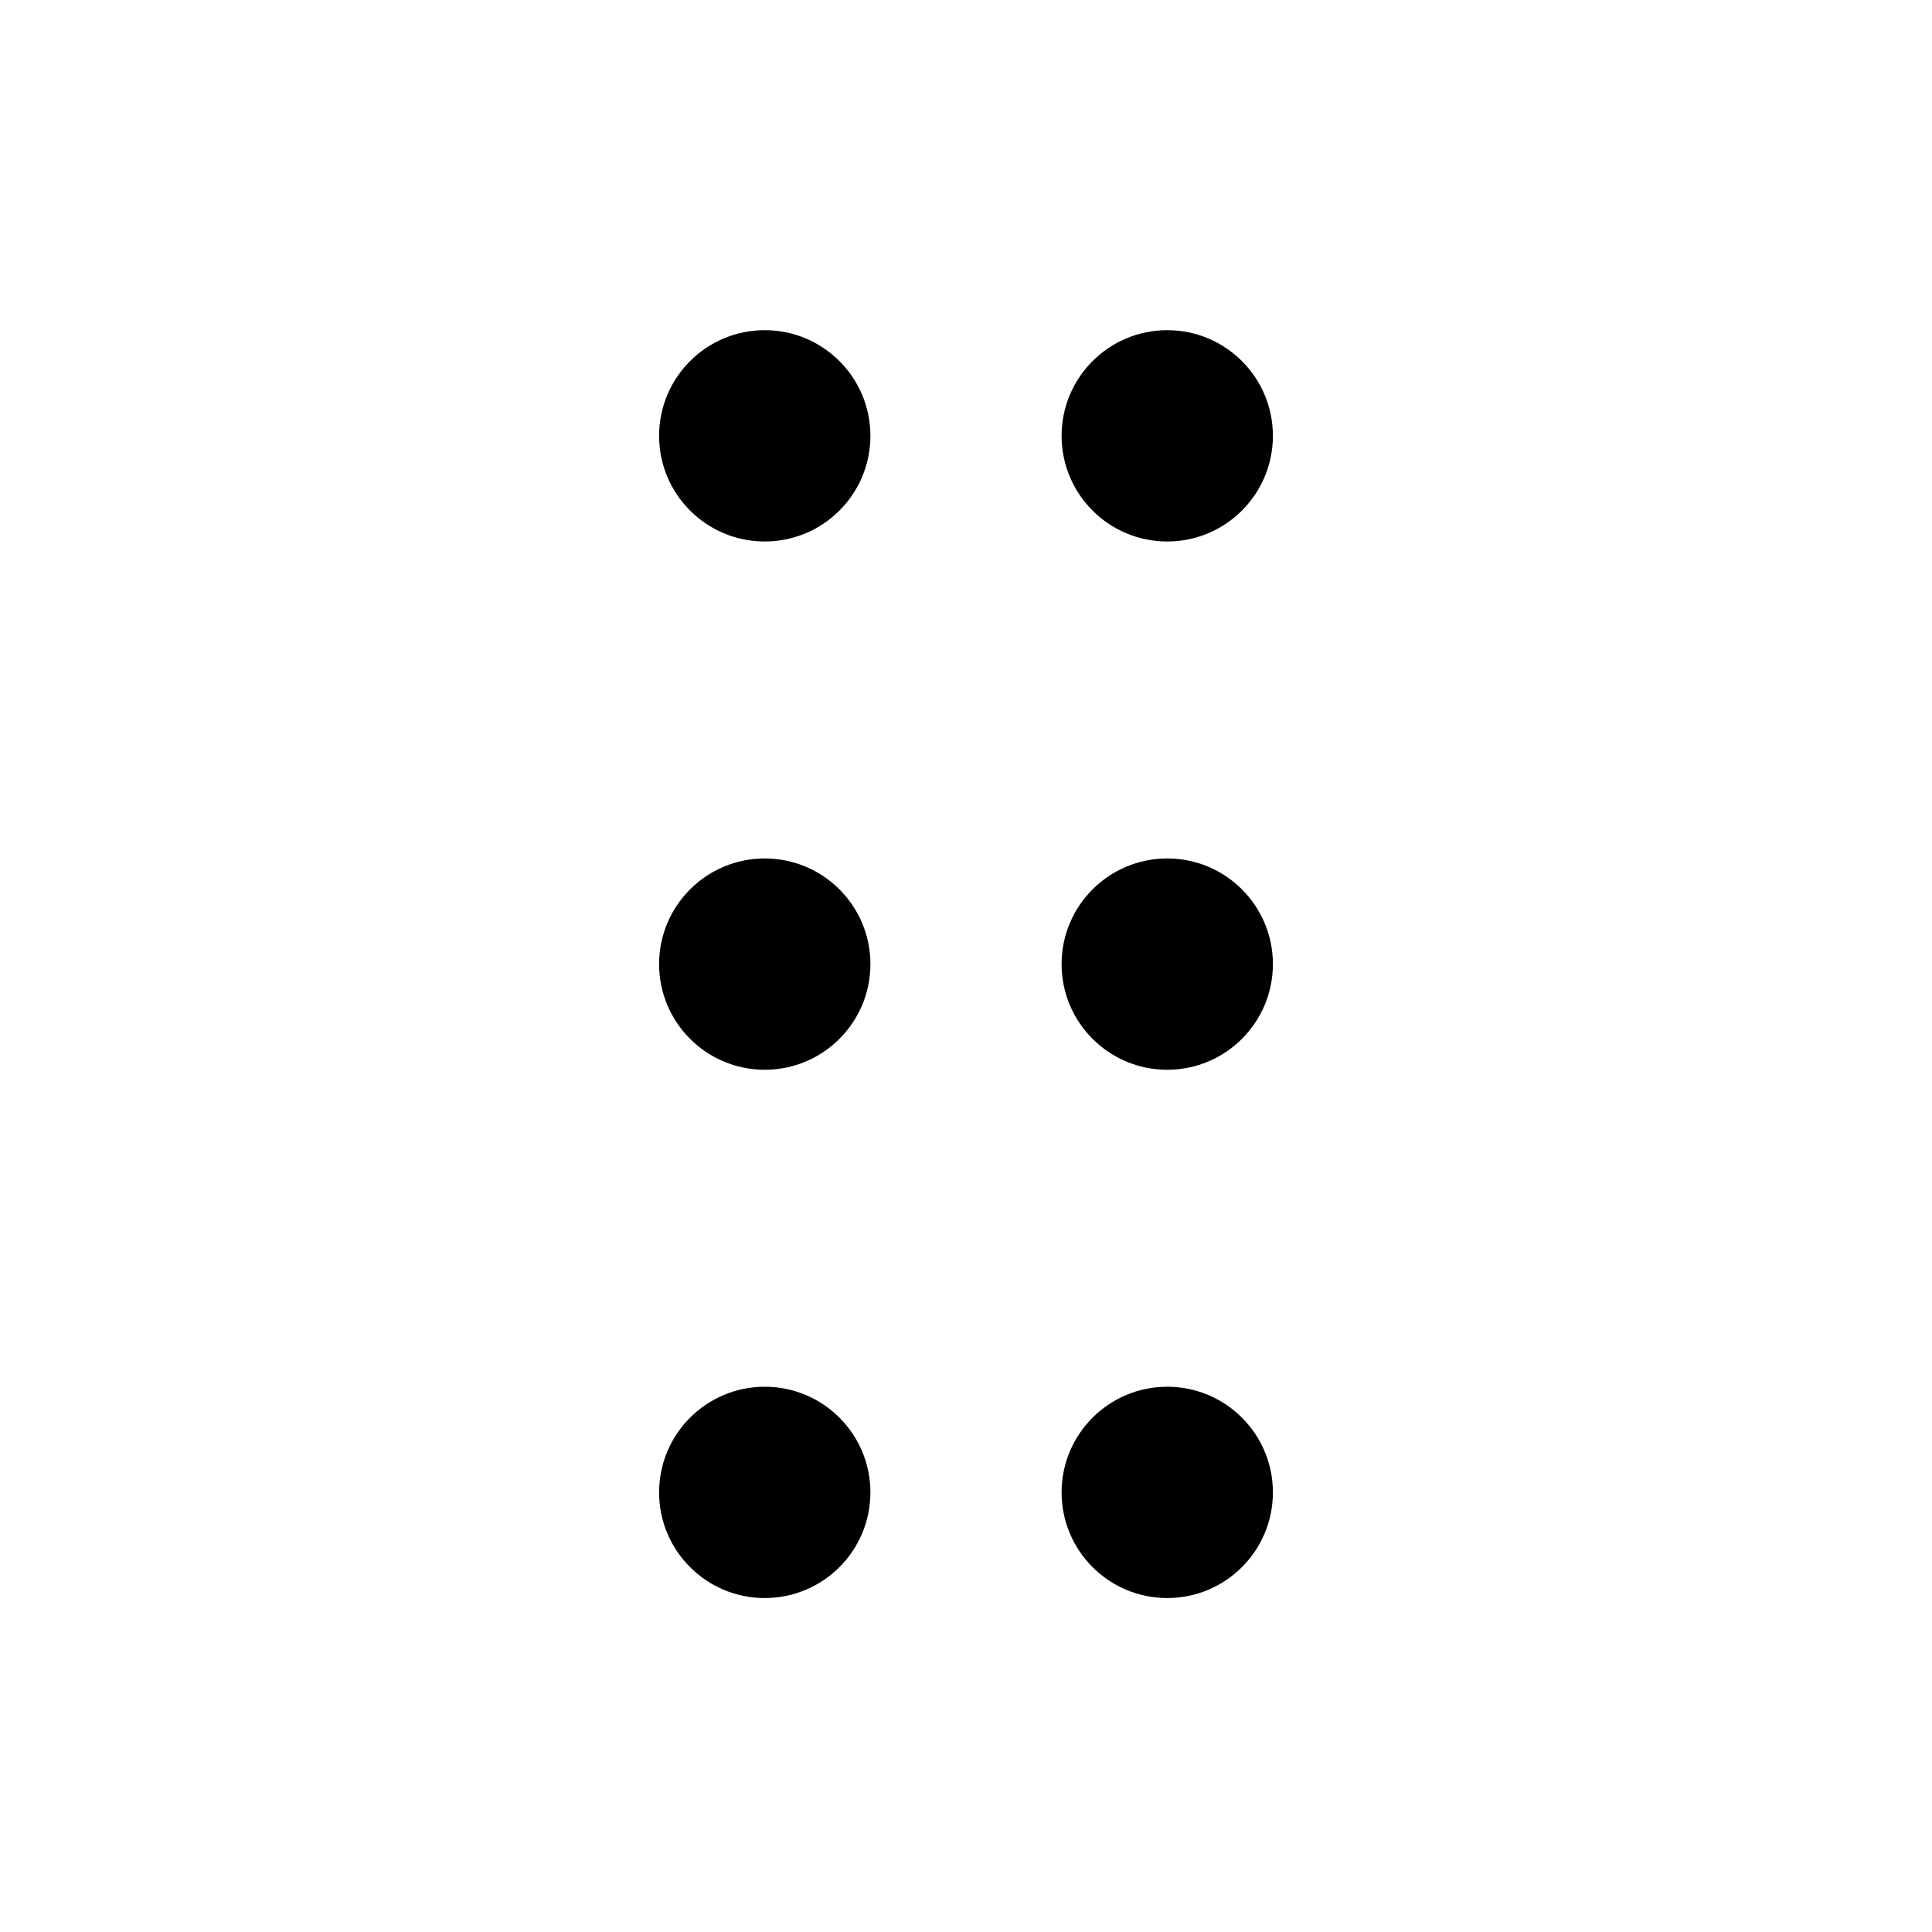
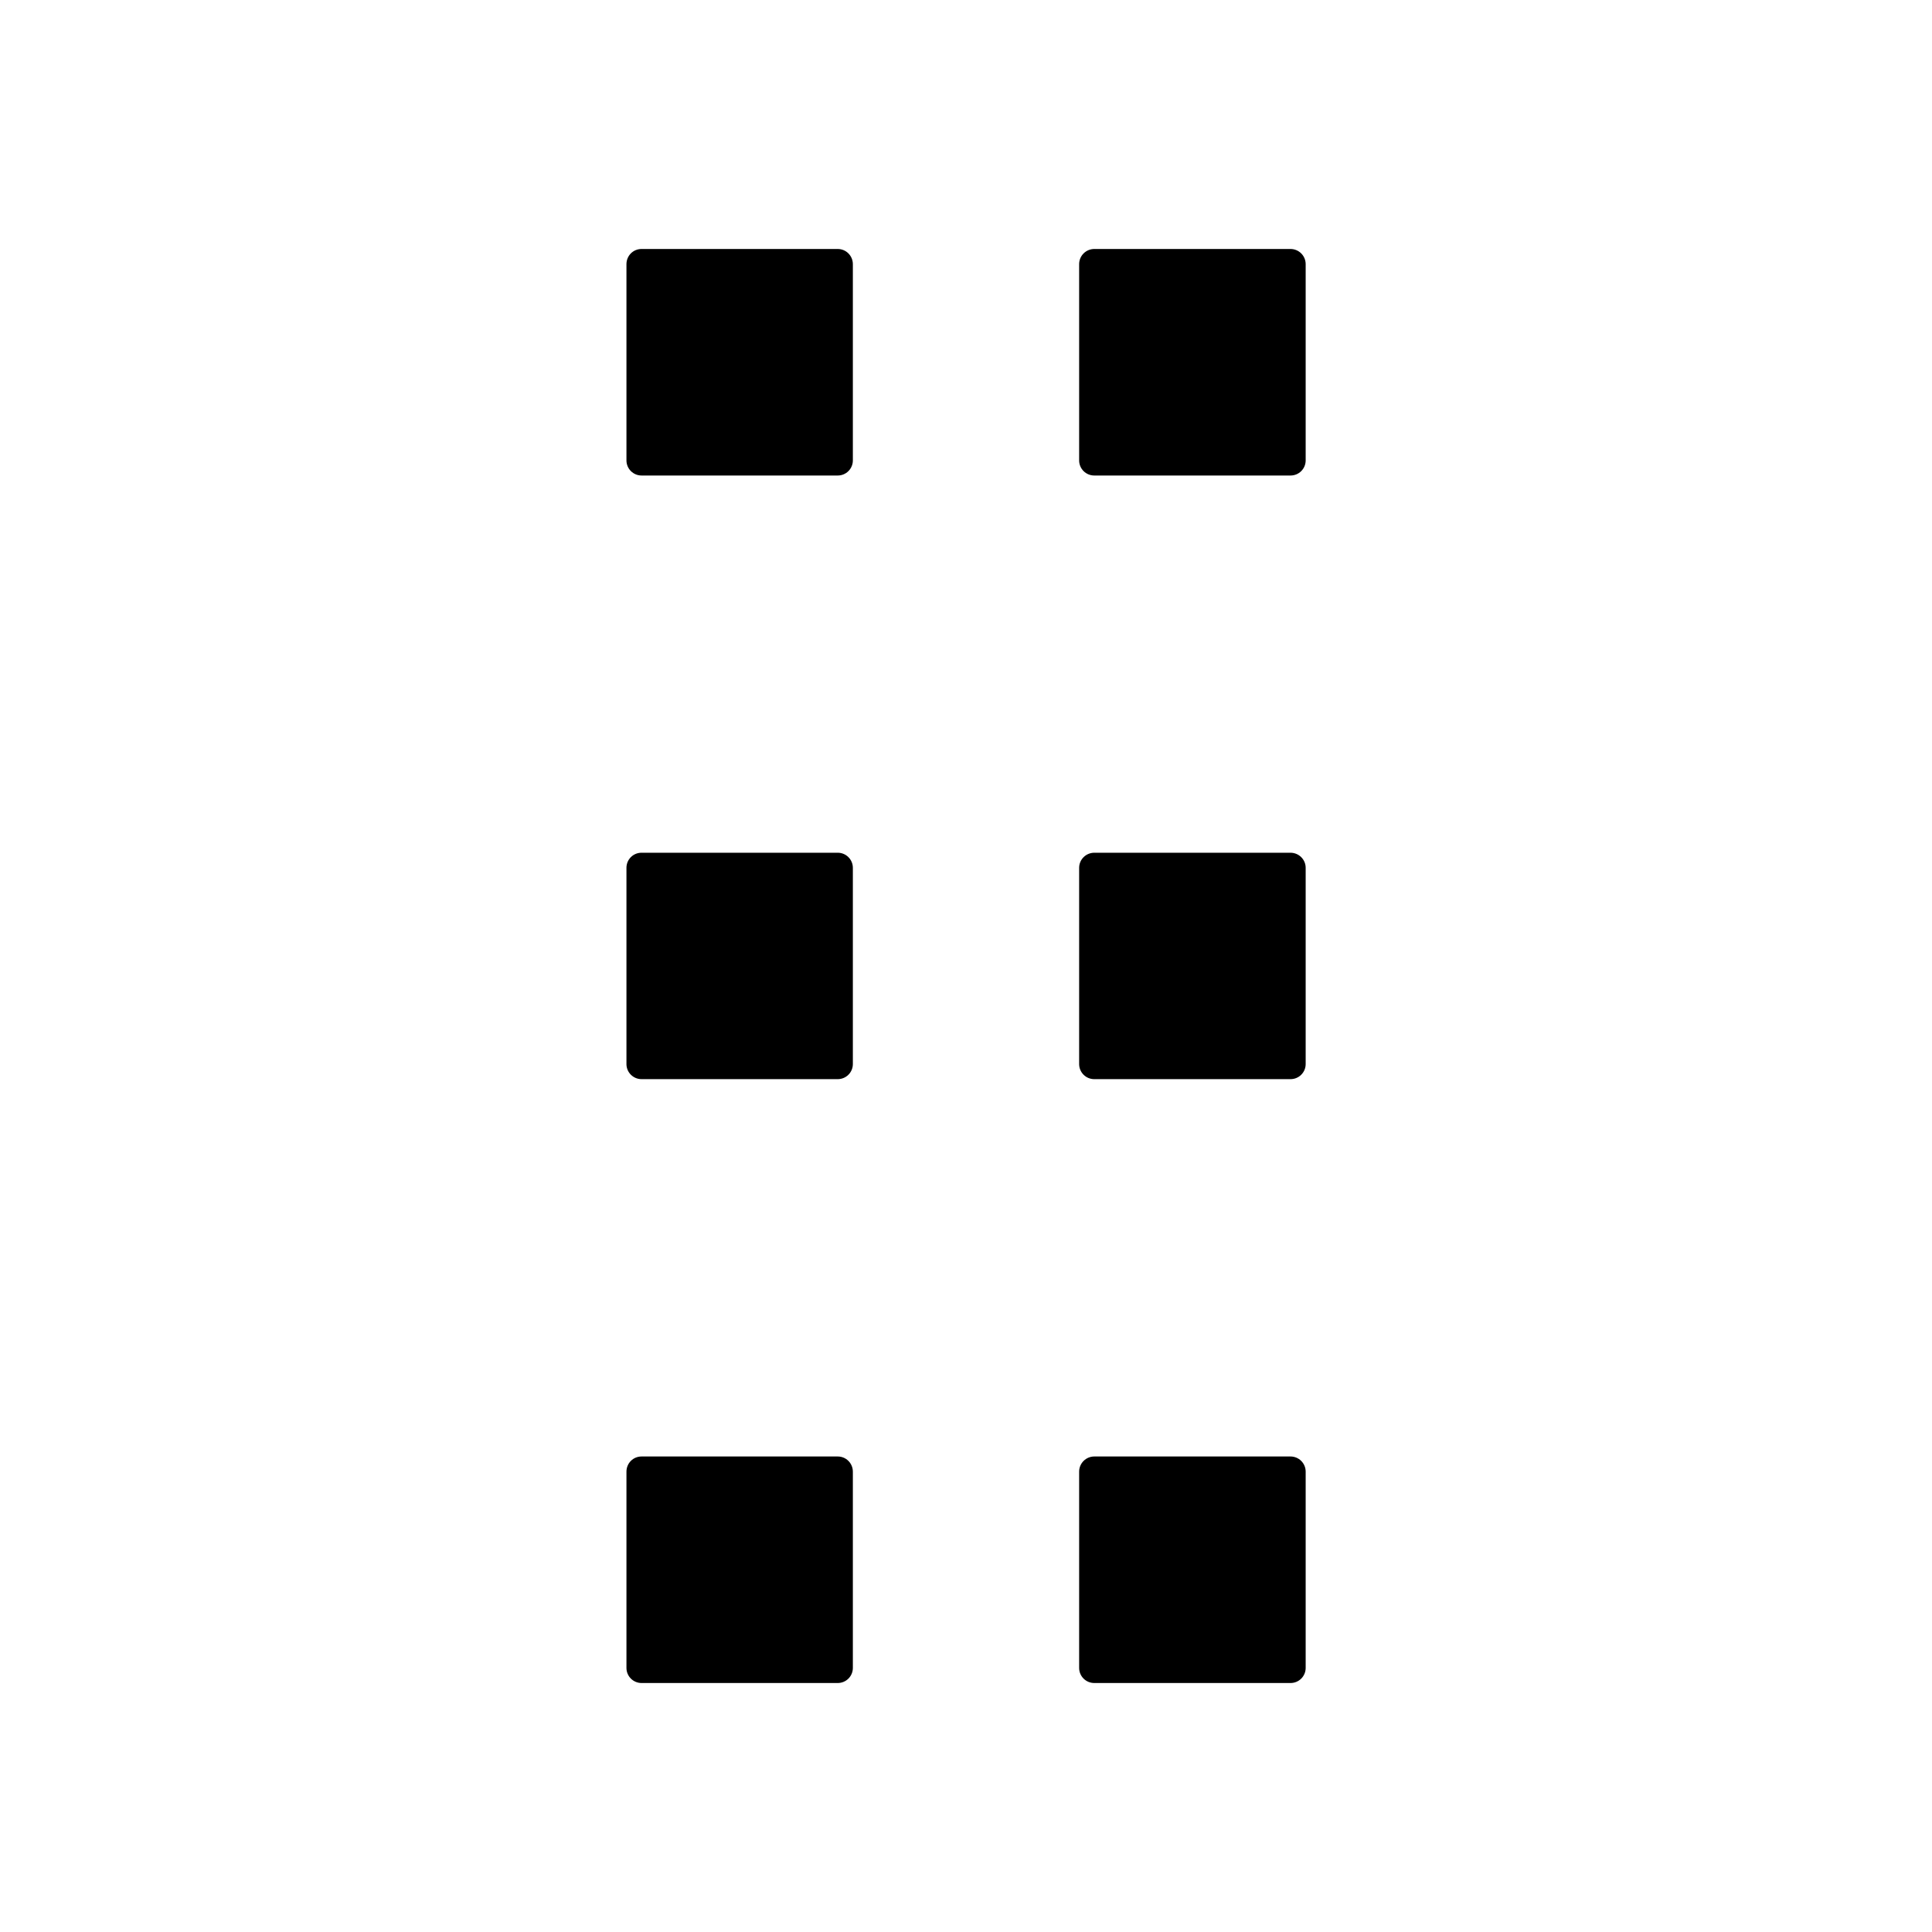
- <svg xmlns="http://www.w3.org/2000/svg" t="1649140760745" class="icon" viewBox="0 0 1024 1024" version="1.1" p-id="1871" width="200" height="200">
-   <defs>
-     <style type="text/css">@font-face { font-family: feedback-iconfont; src: url("//at.alicdn.com/t/font_1031158_u69w8yhxdu.woff2?t=1630033759944") format("woff2"), url("//at.alicdn.com/t/font_1031158_u69w8yhxdu.woff?t=1630033759944") format("woff"), url("//at.alicdn.com/t/font_1031158_u69w8yhxdu.ttf?t=1630033759944") format("truetype"); }
- </style>
-   </defs>
-   <path d="M349.334 231a56 56 0 1 0 112 0 56 56 0 1 0-112 0z m0 280a56 56 0 1 0 112 0 56 56 0 1 0-112 0z m0 280a56 56 0 1 0 112 0 56 56 0 1 0-112 0zM562.667 231a56 56 0 1 0 112 0 56 56 0 1 0-112 0z m0 280a56 56 0 1 0 112 0 56 56 0 1 0-112 0z m0 280a56 56 0 1 0 112 0 56 56 0 1 0-112 0z" p-id="1872" />
+ <svg xmlns="http://www.w3.org/2000/svg" t="1677575686304" class="icon" viewBox="0 0 1024 1024" version="1.1" p-id="1472" width="200" height="200">
+   <path d="M452.032 140.032v103.936a8 8 0 0 1-8 8.064h-104a8 8 0 0 1-8-8.064V140.032c0-4.48 3.52-8.064 8-8.064h104c4.416 0 8 3.584 8 8.064z m240 0v103.936a8 8 0 0 1-8.064 8.064H580.032a8 8 0 0 1-8.064-8.064V140.032a8.03 8.03 0 0 1 8.064-8.064h103.936a8.03 8.03 0 0 1 8.064 8.064z m-240 320v104a8 8 0 0 1-8 7.936h-104a8 8 0 0 1-8-7.936V459.968c0-4.416 3.52-8 8-8h104c4.416 0 8 3.584 8 8z m240 0v104a8 8 0 0 1-8.064 7.936H580.032a8 8 0 0 1-8.064-7.936V459.968c0-4.416 3.584-8 8.064-8h103.936c4.48 0 8.064 3.584 8.064 8z m-240 320v103.936a8 8 0 0 1-8 8.064h-104a8 8 0 0 1-8-8.064V780.032c0-4.48 3.52-8.064 8-8.064h104c4.416 0 8 3.584 8 8.064z m240 0v103.936a8 8 0 0 1-8.064 8.064H580.032a8 8 0 0 1-8.064-8.064V780.032a8.03 8.03 0 0 1 8.064-8.064h103.936a8.03 8.03 0 0 1 8.064 8.064z" p-id="1473" />
</svg>
